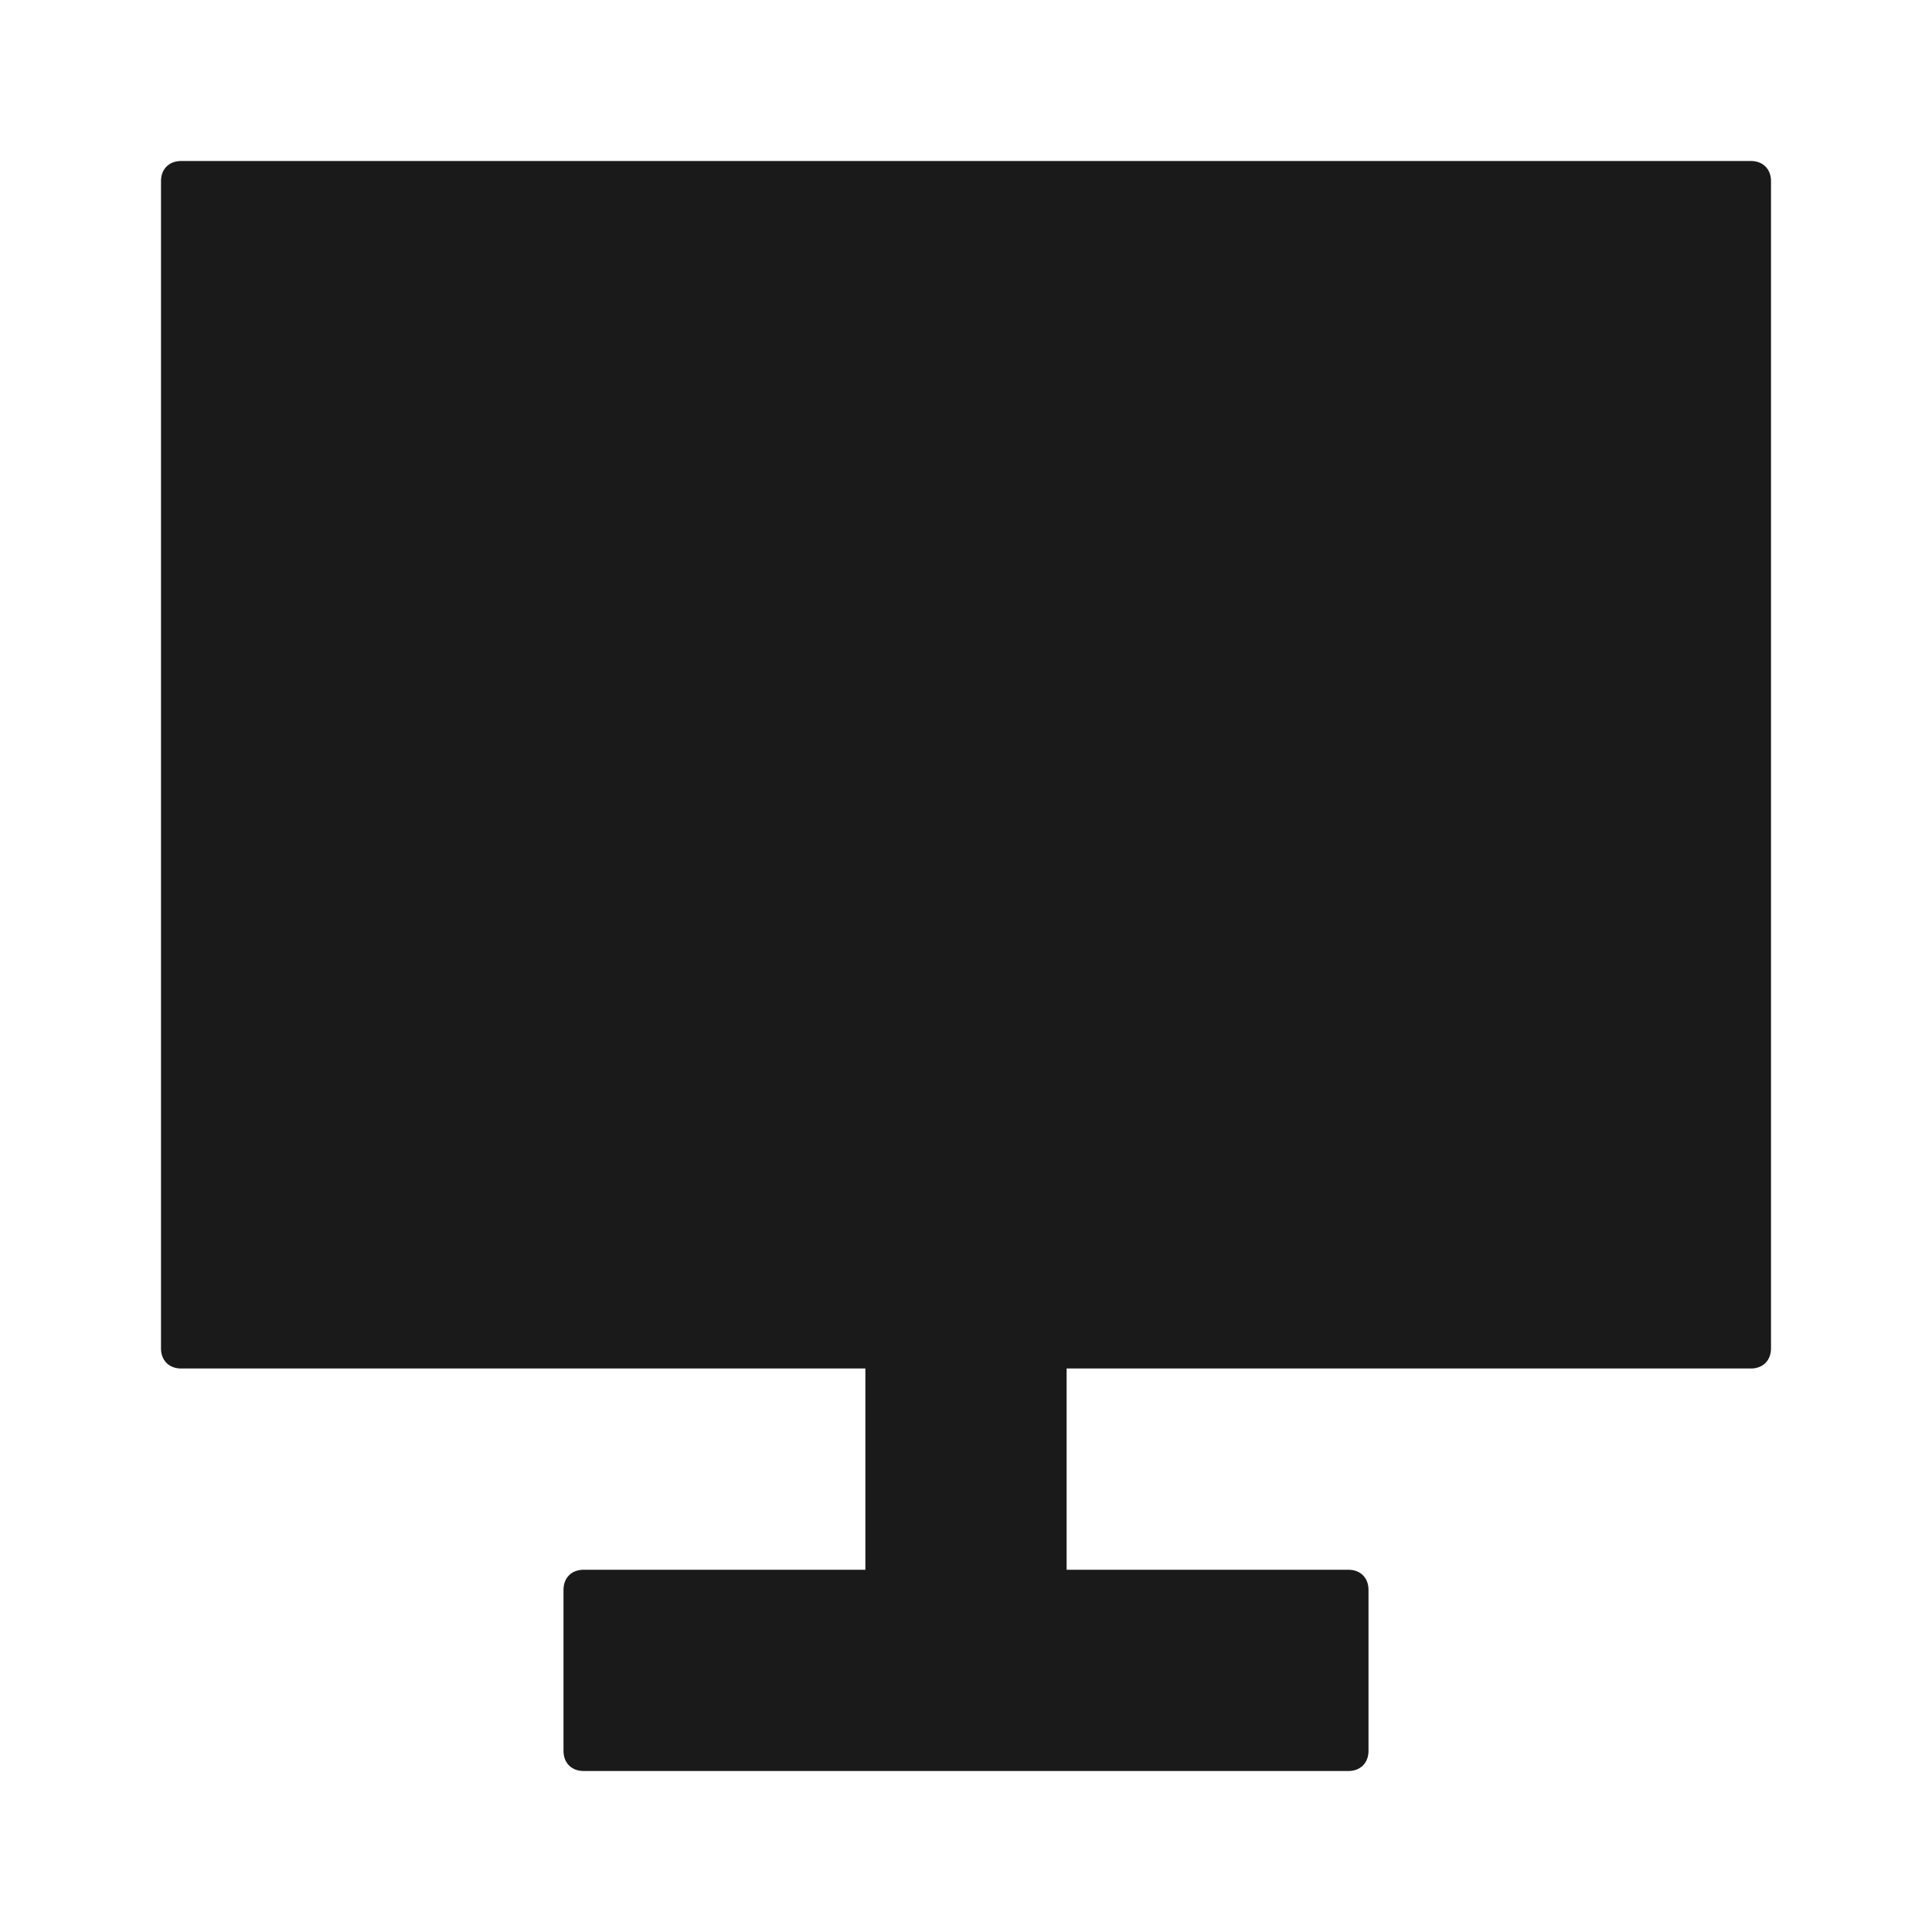
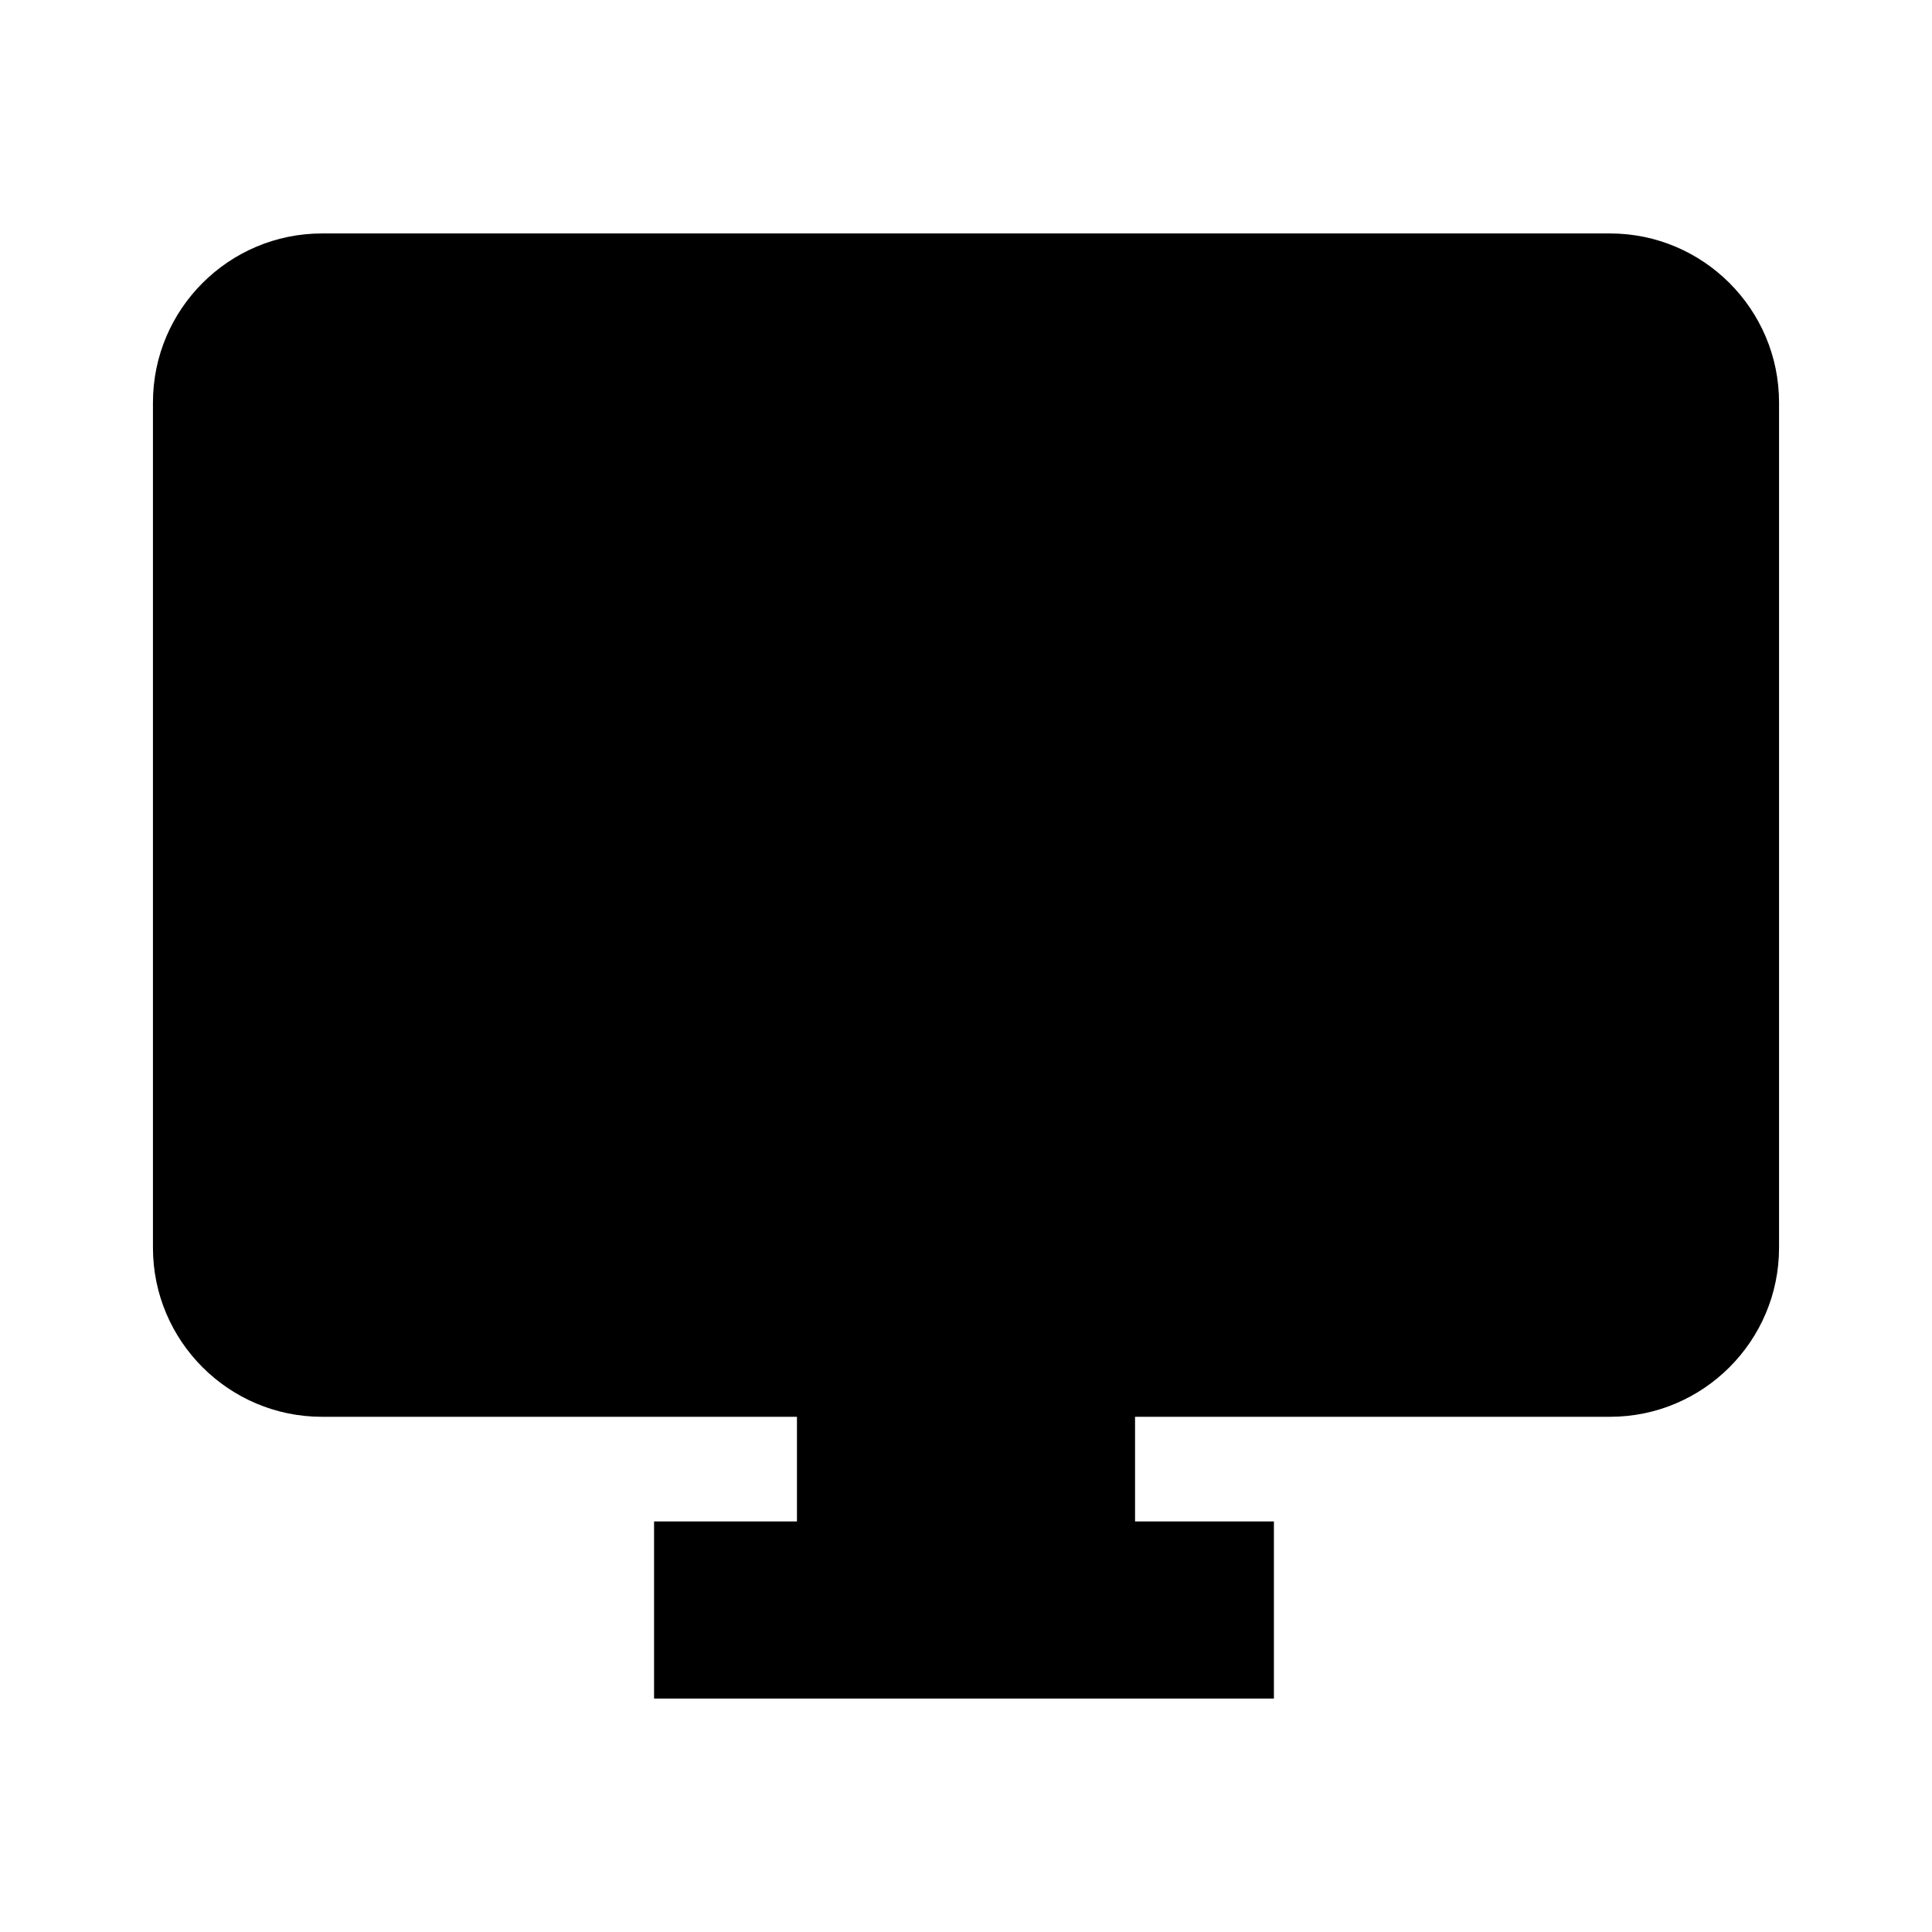
- <svg xmlns="http://www.w3.org/2000/svg" width="24" height="24" fill="none">
-   <path d="M21.75 2H2.25C2.1 2 2 2.1 2 2.25v14.5c0 .15.1.25.25.25h8.5v2.5h-3.5c-.15 0-.25.1-.25.25v2c0 .15.1.25.25.25h9.5c.15 0 .25-.1.25-.25v-2c0-.15-.1-.25-.25-.25h-3.5V17h8.5c.15 0 .25-.1.25-.25V2.25c0-.15-.1-.25-.25-.25Z" fill="#1A1A1A" />
+ <svg xmlns="http://www.w3.org/2000/svg" viewBox="0 0 480 480">
+   <path d="M162.5 422v-44H198v-26H80c-23.16 0-42-18.84-42-42V100c0-23.16 18.84-42 42-42h320c23.16 0 42 18.84 42 42v210c0 23.16-18.84 42-42 42H282v26h34.5v44h-154Z" />
</svg>
